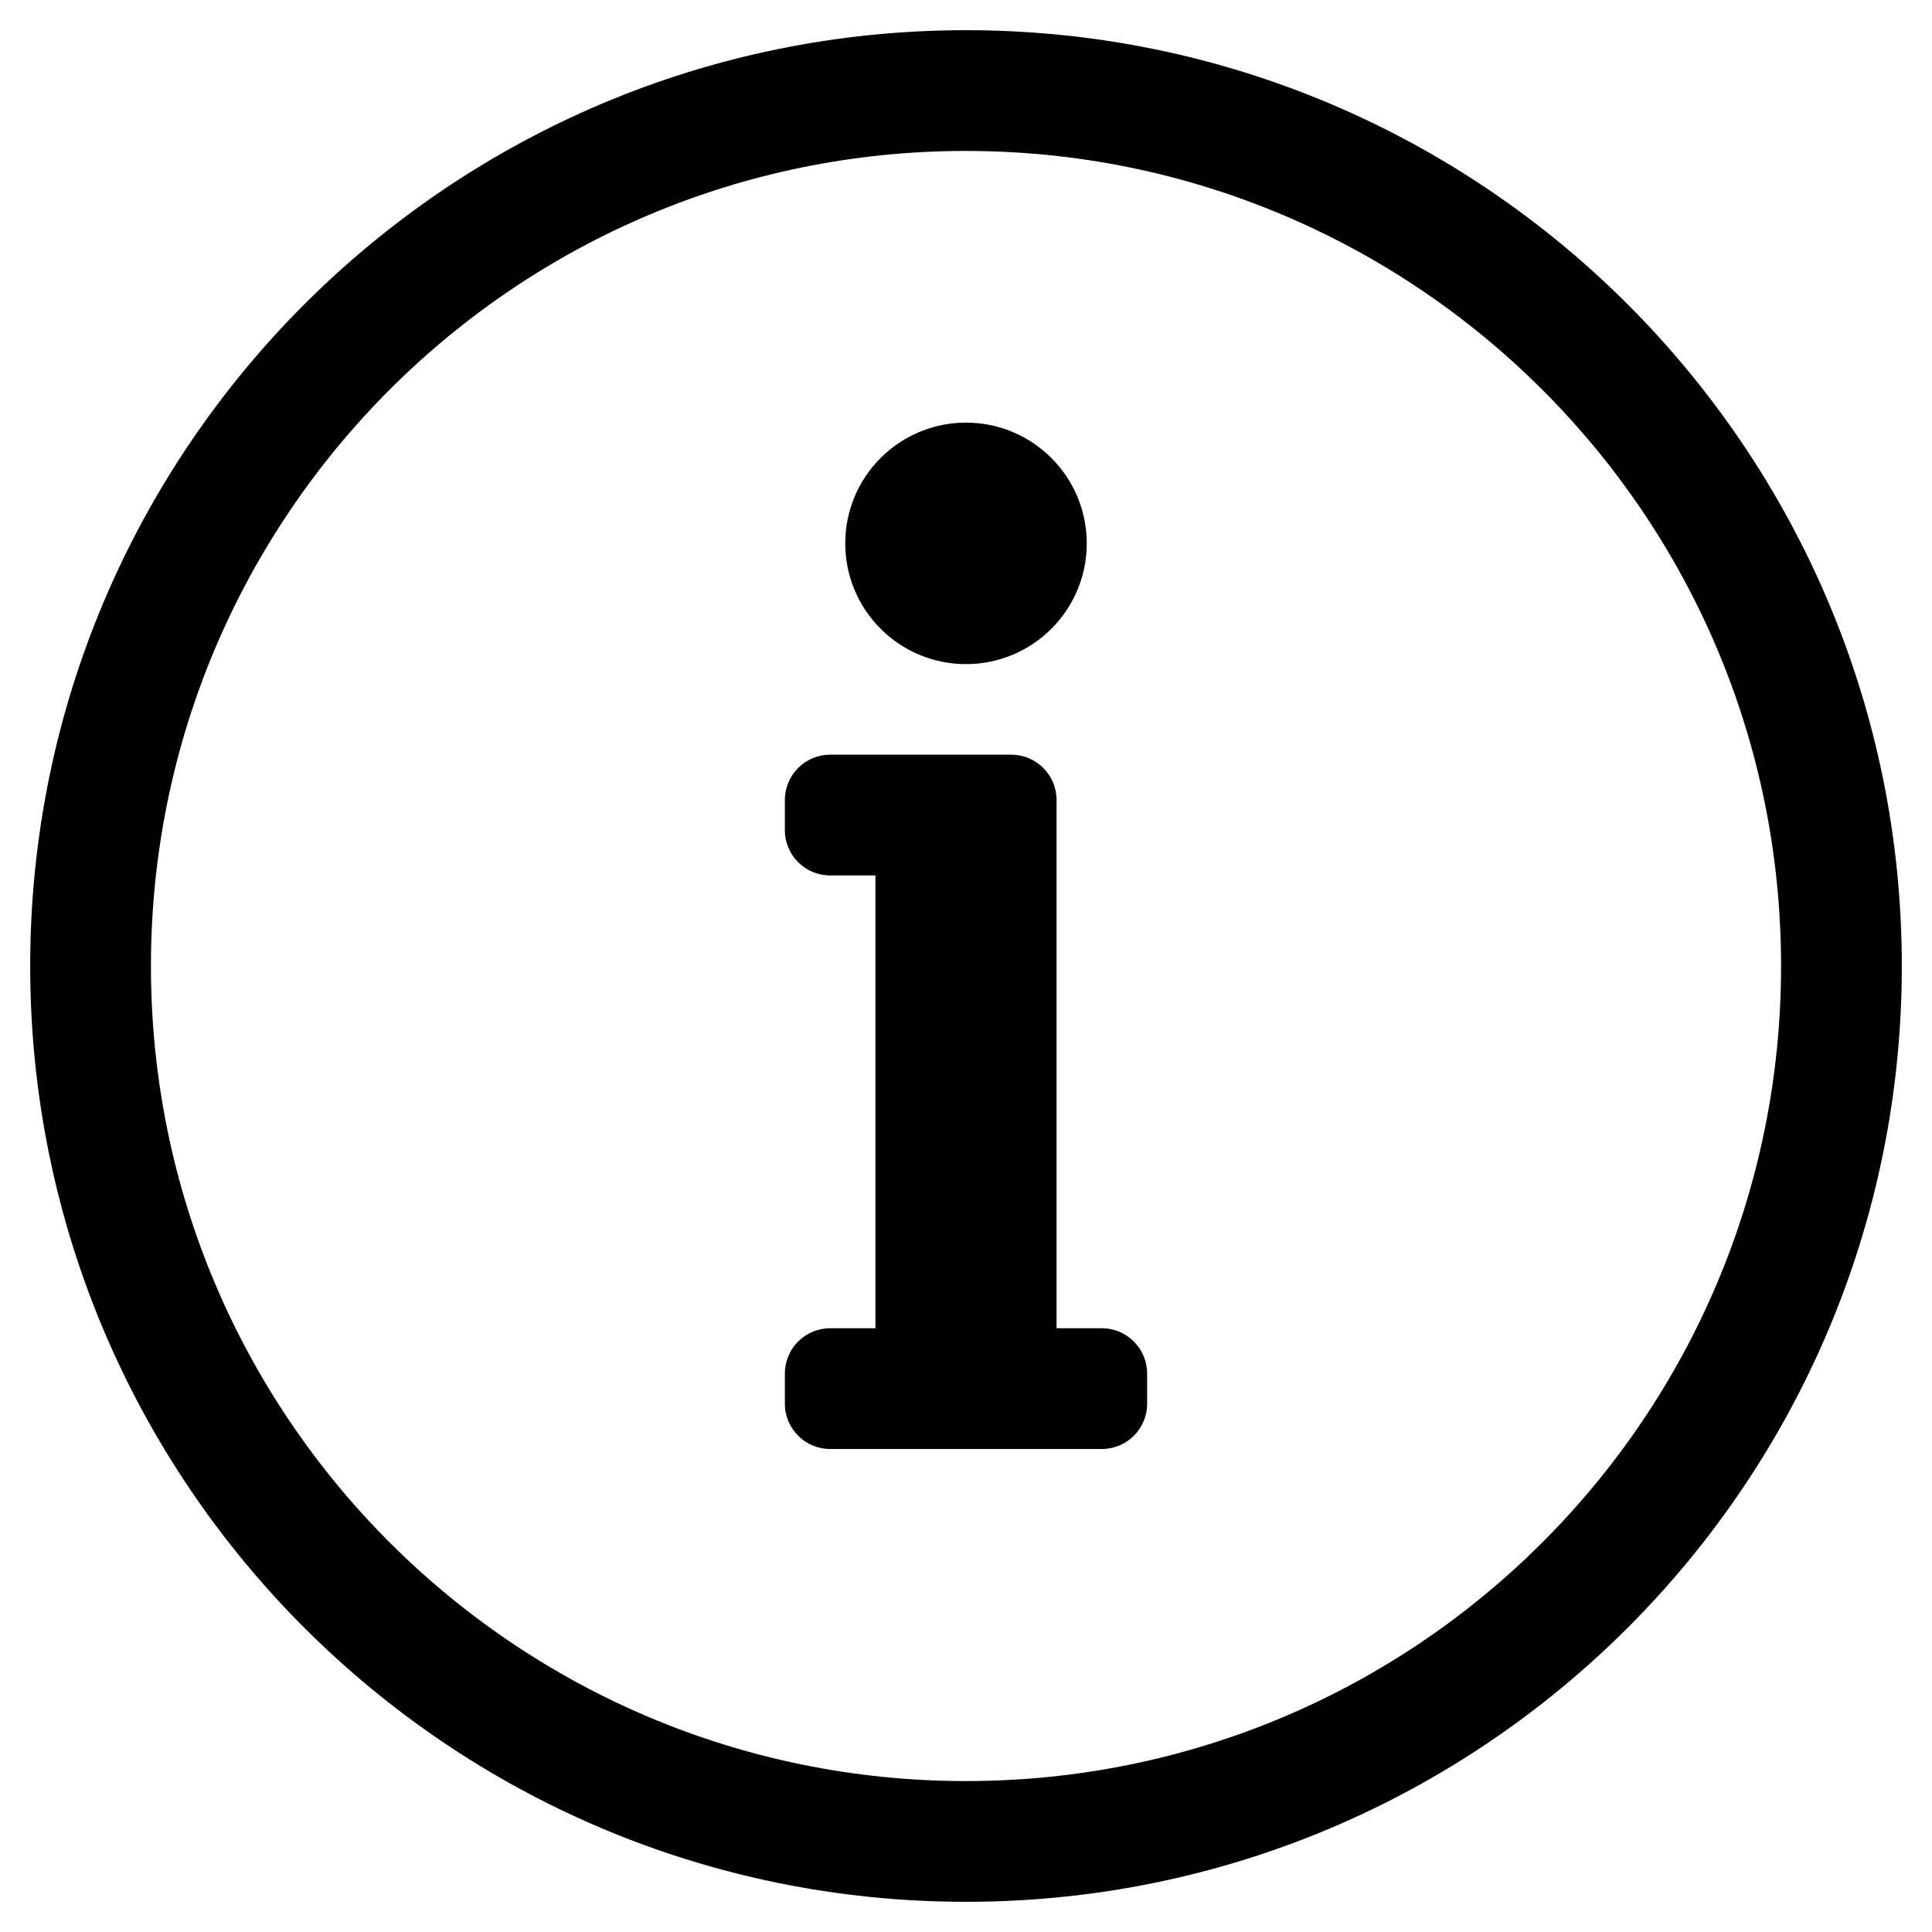
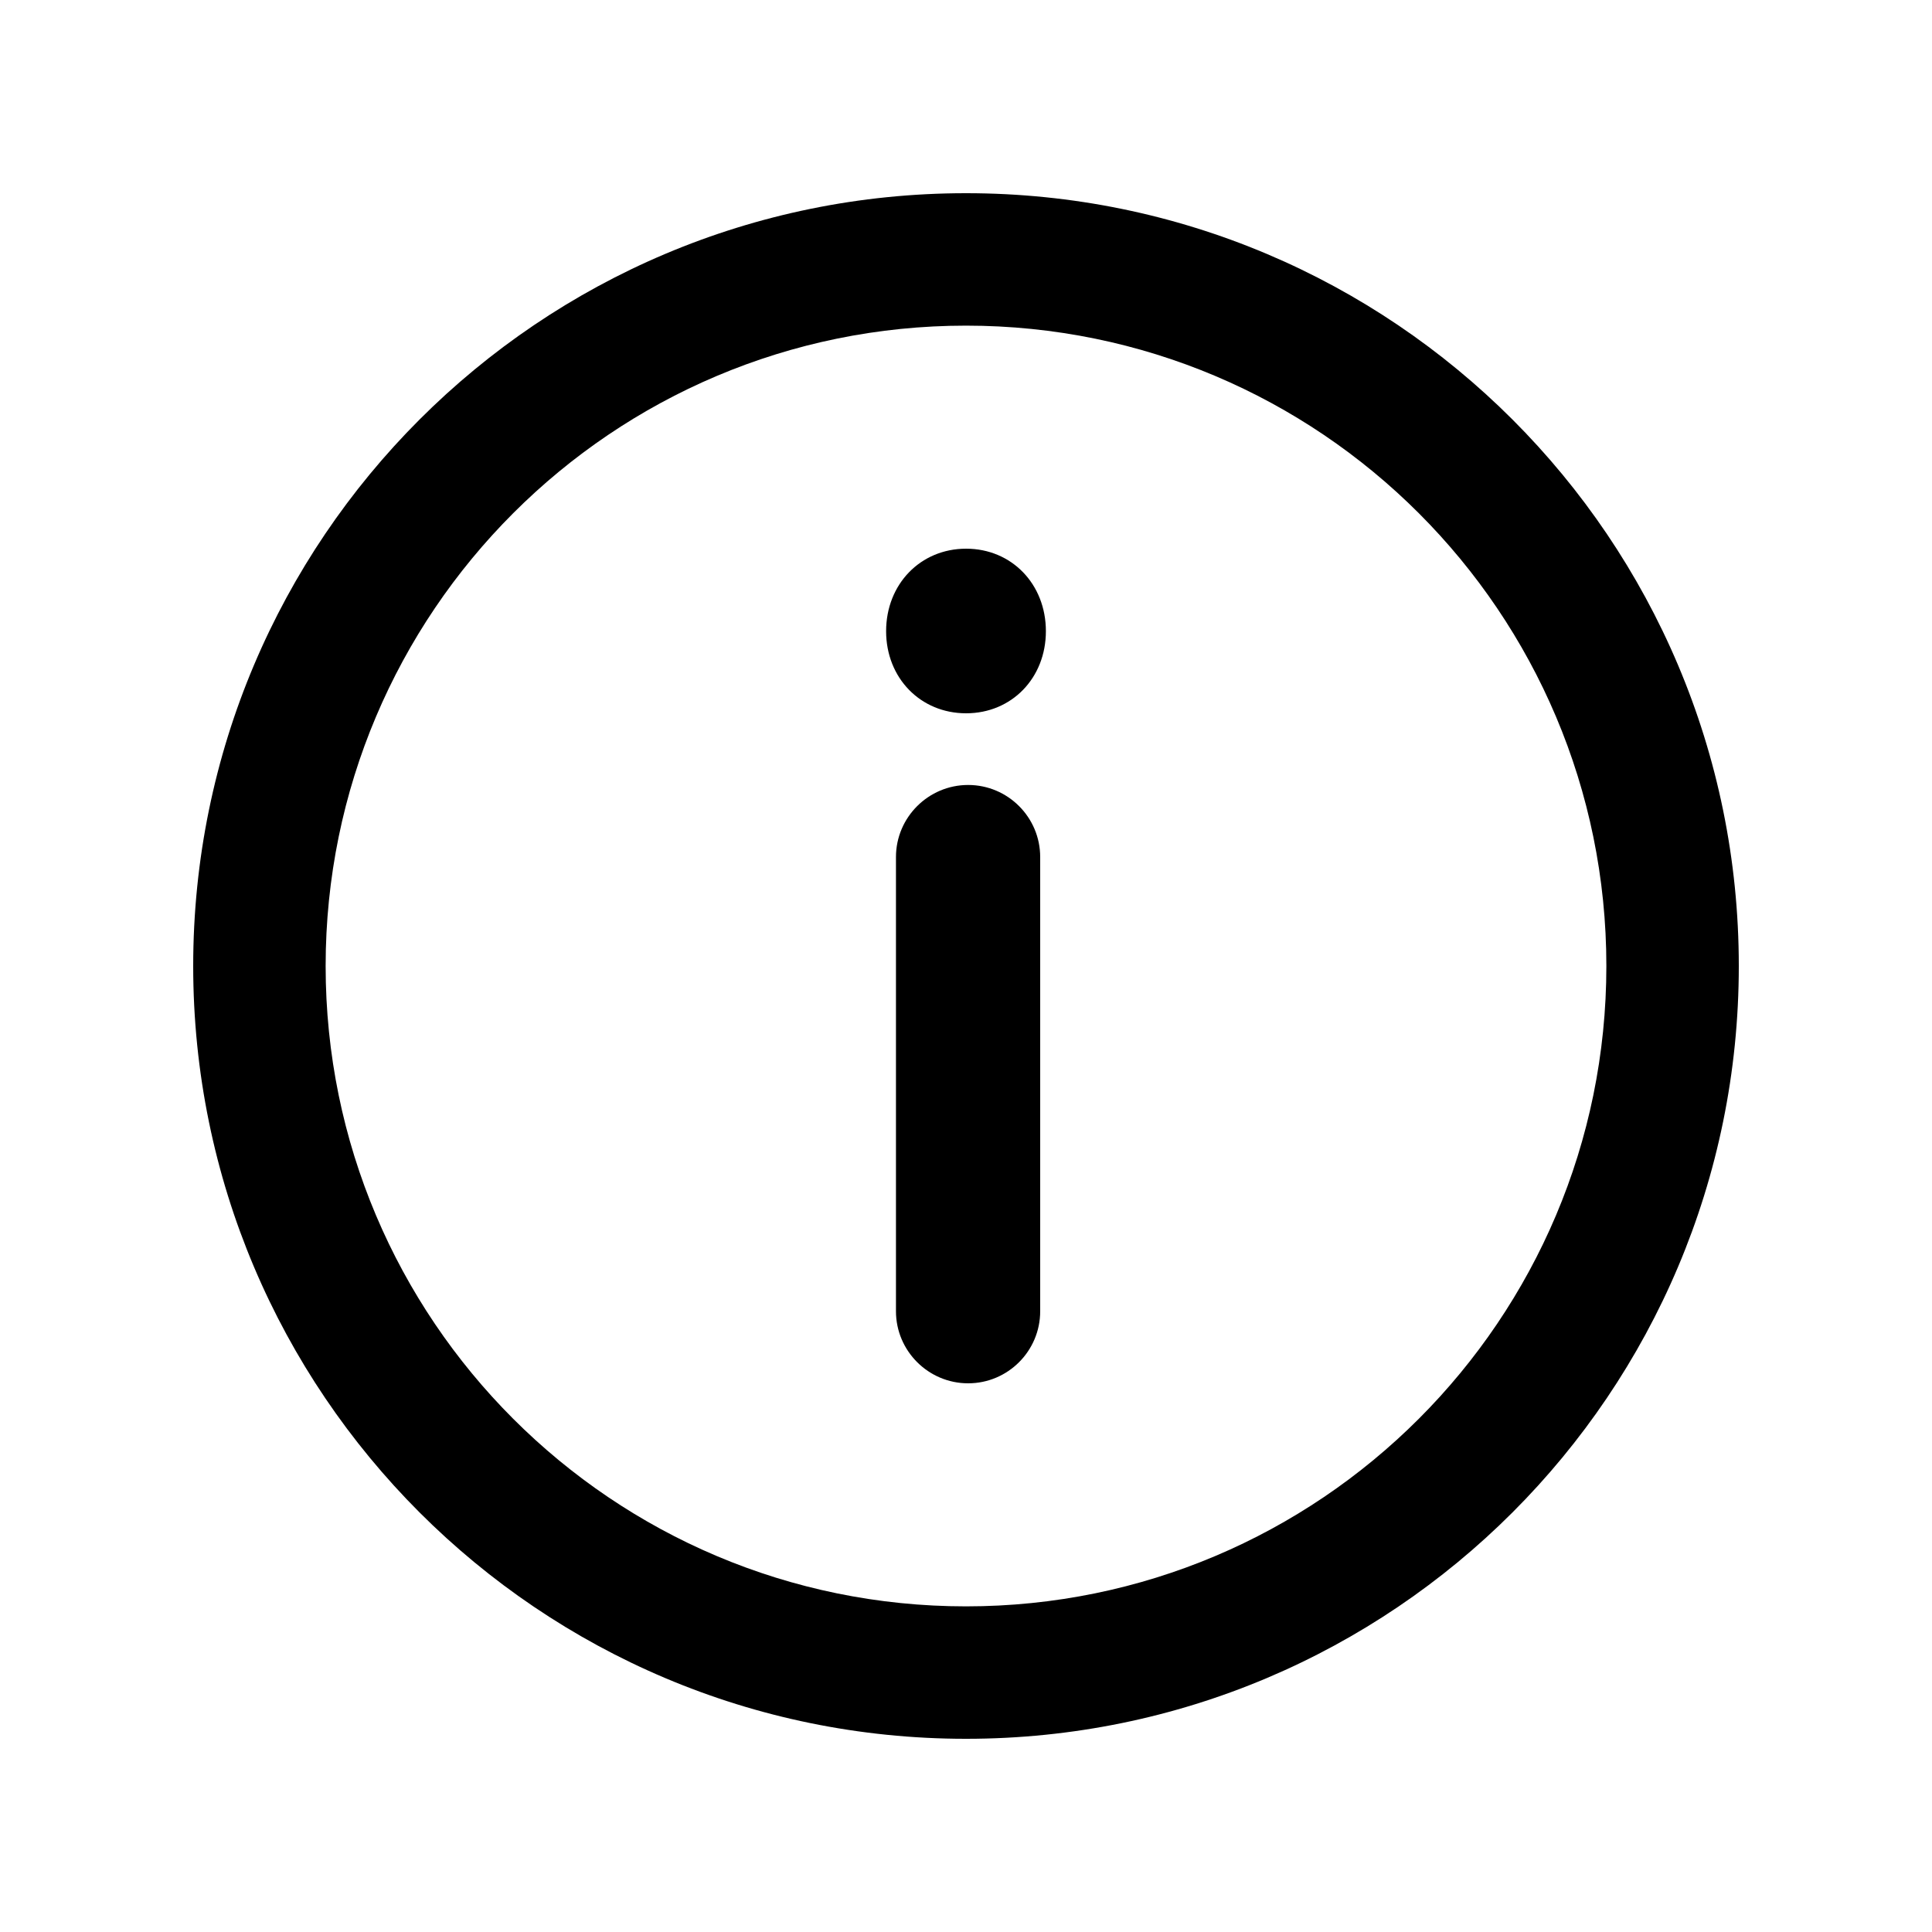
- <svg id="info-circled" viewBox="0 0 512 512">
-   <path d="M256 40c118.621 0 216 96.075 216 216 0 119.291-96.61 216-216 216-119.244 0-216-96.562-216-216 0-119.203 96.602-216 216-216m0-32C119.043 8 8 119.083 8 256c0 136.997 111.043 248 248 248s248-111.003 248-248C504 119.083 392.957 8 256 8zm-36 344h12V232h-12c-6.627 0-12-5.373-12-12v-8c0-6.627 5.373-12 12-12h48c6.627 0 12 5.373 12 12v140h12c6.627 0 12 5.373 12 12v8c0 6.627-5.373 12-12 12h-72c-6.627 0-12-5.373-12-12v-8c0-6.627 5.373-12 12-12zm36-240c-17.673 0-32 14.327-32 32s14.327 32 32 32 32-14.327 32-32-14.327-32-32-32z" />
+ <svg id="info-circled" viewBox="0 0 20 20">
+   <path d="M10,18 C5.582,18 2,14.418 2,10 C2,5.581 5.582,2 10,2 C14.419,2 18,5.581 18,10 C18,14.418 14.419,18 10,18 Z M10,16.629 C13.661,16.629 16.629,13.661 16.629,10 C16.629,6.339 13.661,3.371 10,3.371 C6.339,3.371 3.371,6.339 3.371,10 C3.371,13.661 6.339,16.629 10,16.629 Z M10.001,7.384 C9.529,7.384 9.173,7.019 9.173,6.534 C9.173,6.047 9.529,5.68 10.001,5.68 C10.473,5.68 10.827,6.047 10.827,6.534 C10.827,7.019 10.473,7.384 10.001,7.384 Z M10.022,14.32 C9.611,14.32 9.275,13.985 9.275,13.574 L9.275,8.872 C9.275,8.461 9.611,8.126 10.022,8.126 C10.434,8.126 10.768,8.461 10.768,8.872 L10.768,13.574 C10.768,13.985 10.434,14.32 10.022,14.32 Z" />
</svg>
